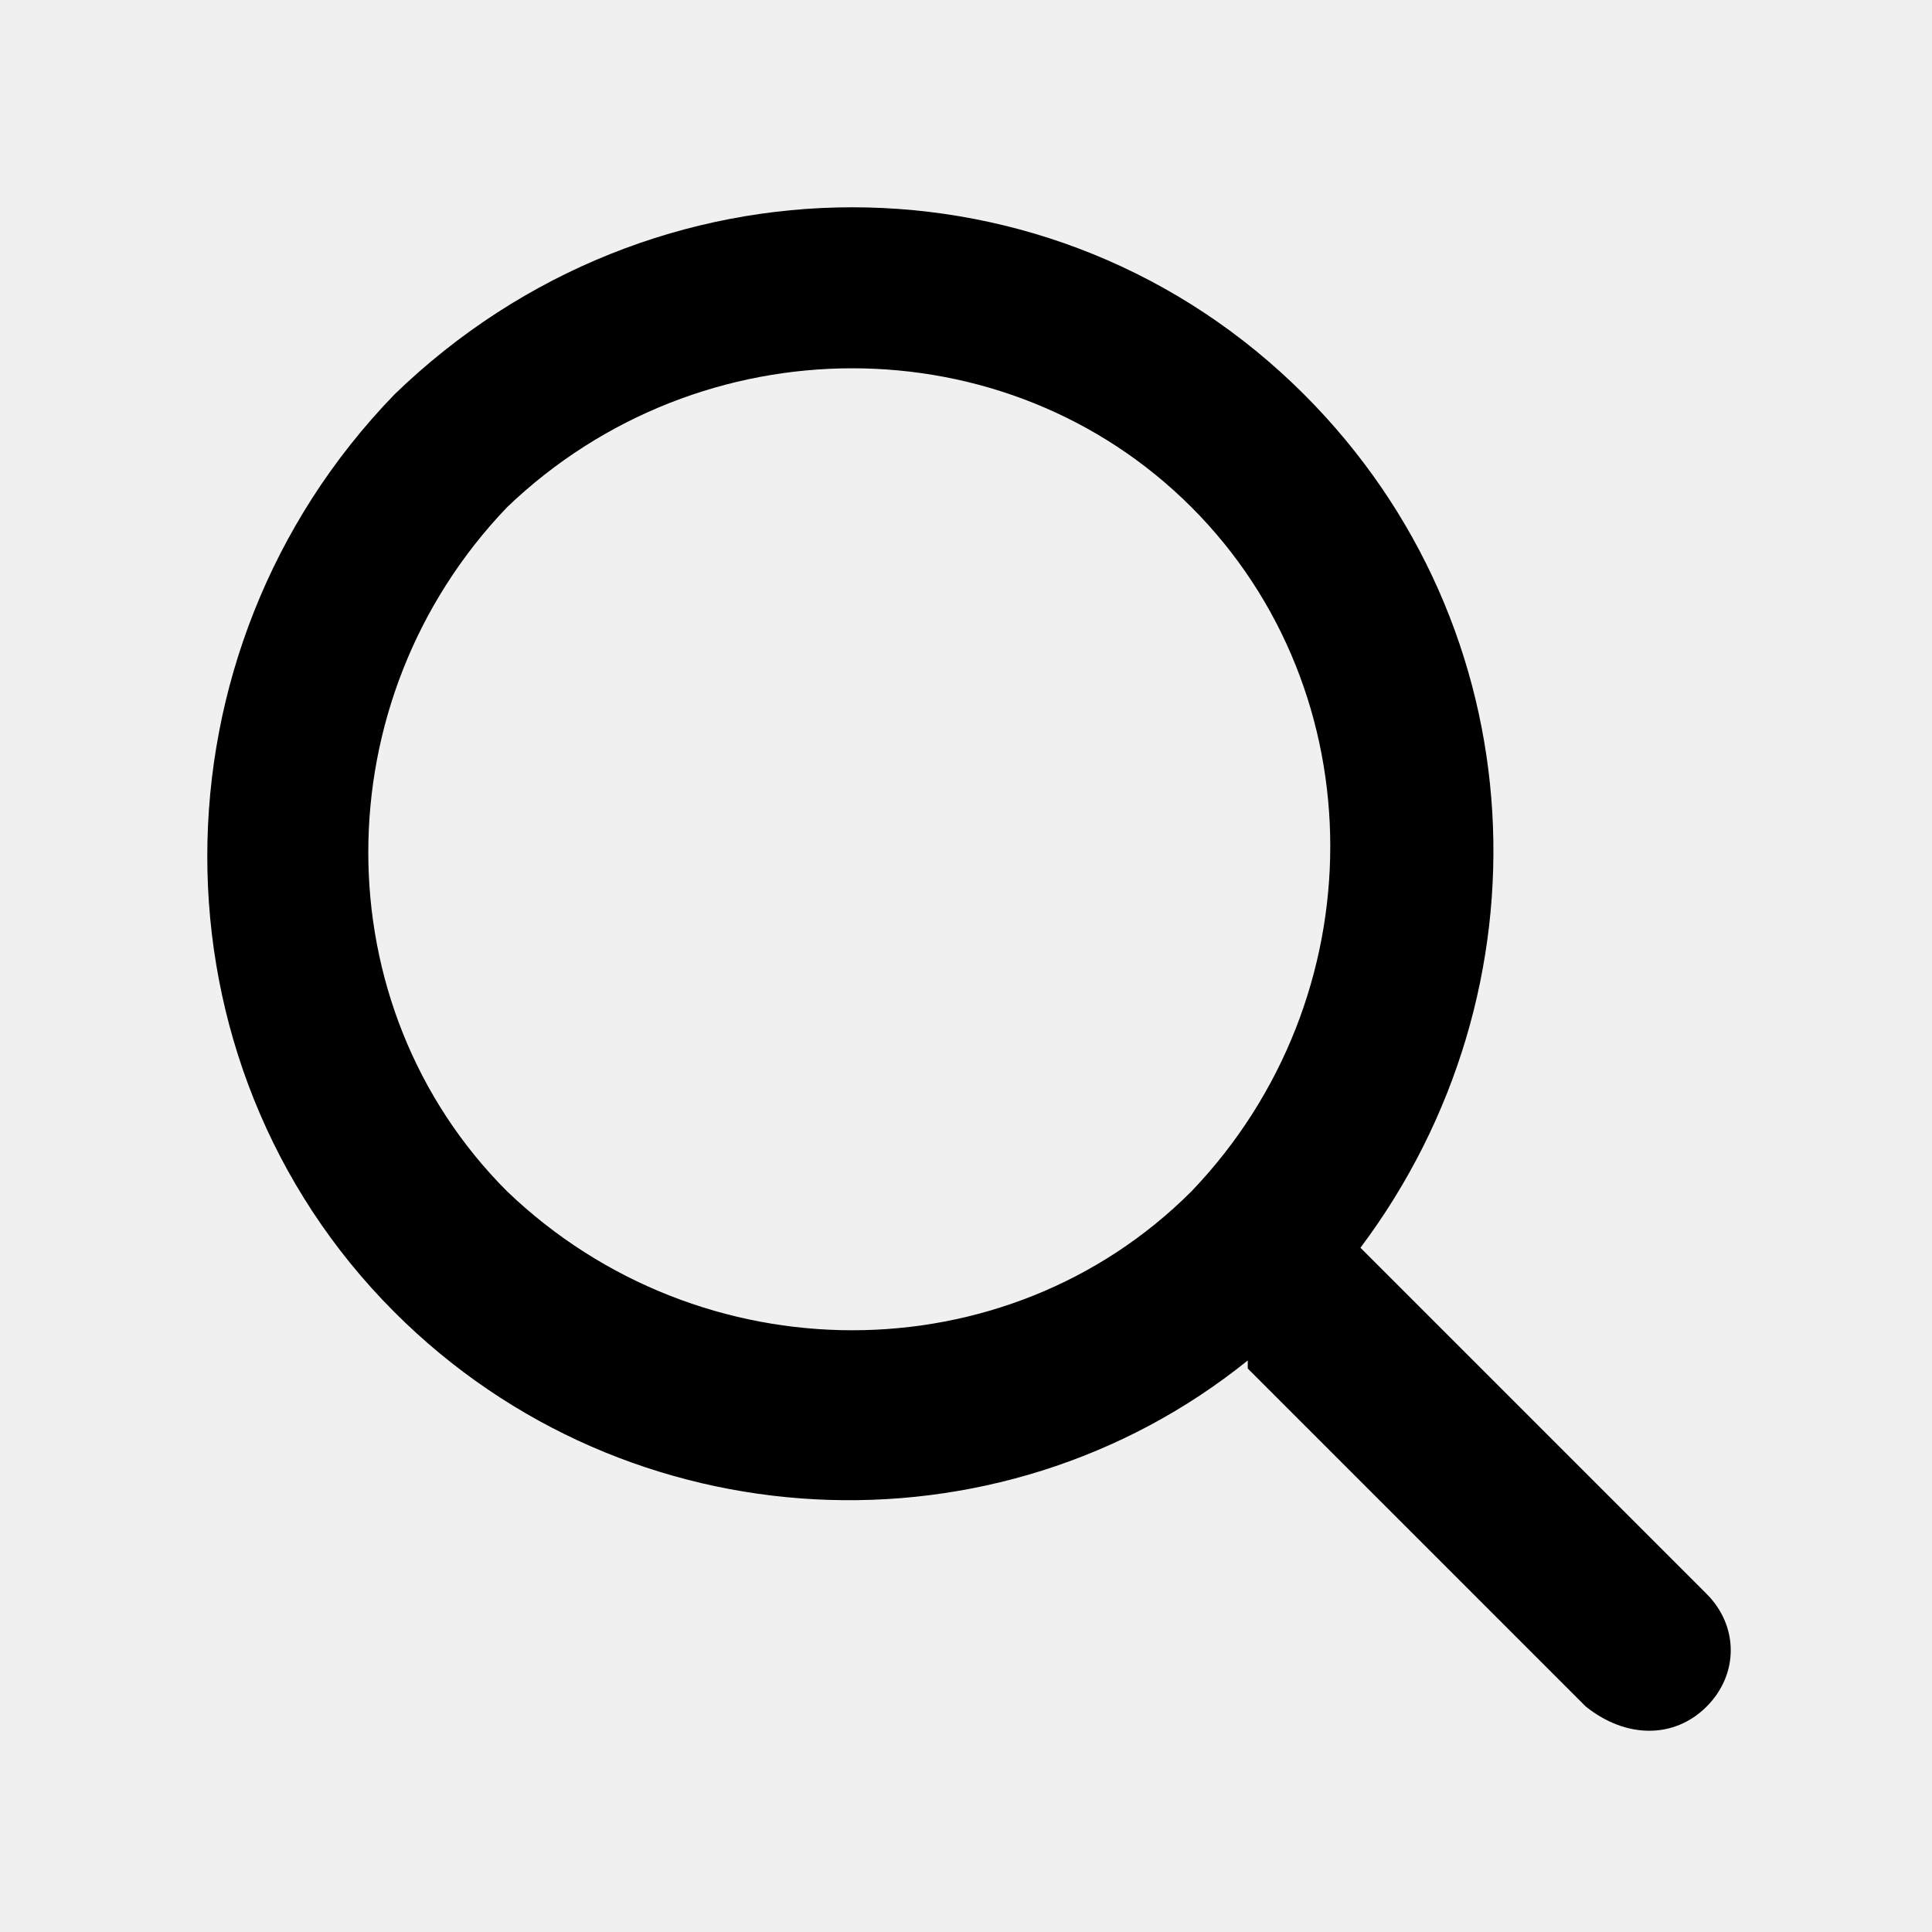
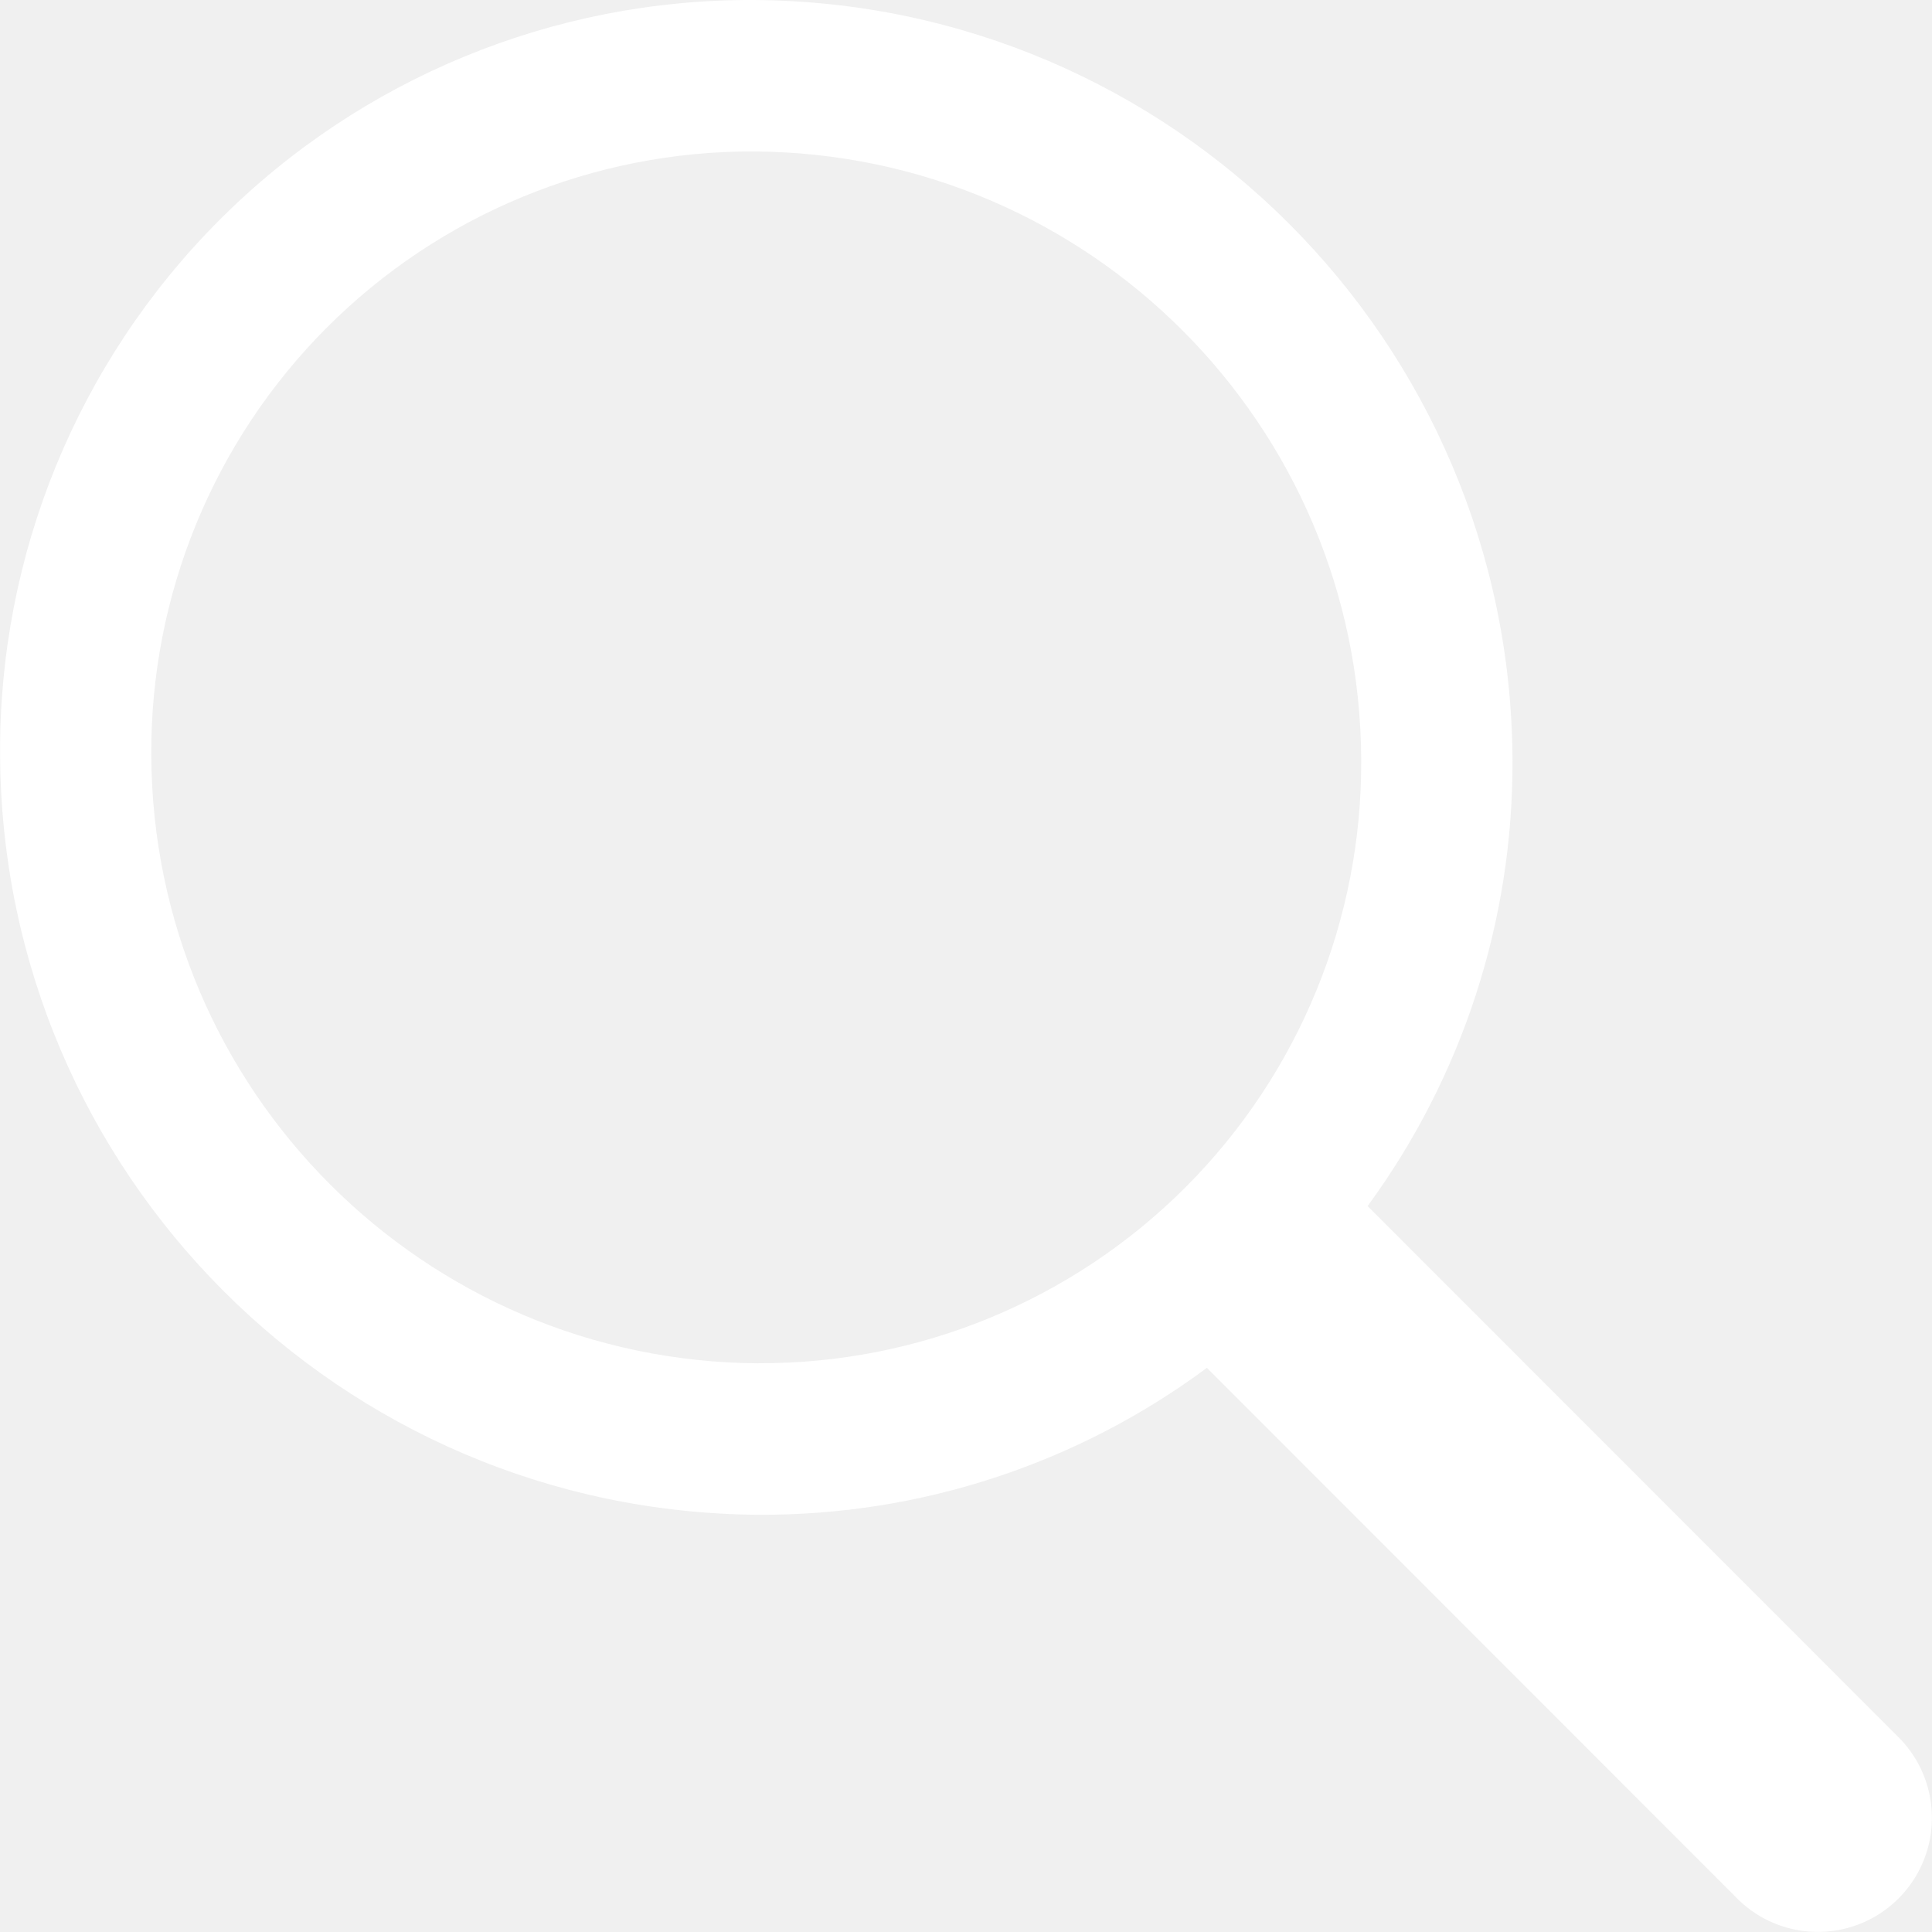
- <svg xmlns="http://www.w3.org/2000/svg" viewBox="0 0 24 24" width="24" height="24">
-   <path d="M16.9,15.5c2.4-3.2,2.2-7.7-0.7-10.6c-3.1-3.1-8.1-3.1-11.3,0c-3.1,3.2-3.1,8.3,0,11.4     c2.9,2.9,7.5,3.1,10.6,0.6c0,0.1,0,0.1,0,0.1l4.2,4.2c0.5,0.4,1.1,0.4,1.5,0c0.4-0.4,0.4-1,0-1.4L16.9,15.5     C16.9,15.5,16.9,15.5,16.9,15.5L16.9,15.5z M14.8,6.3c2.3,2.3,2.3,6.1,0,8.5c-2.3,2.3-6.1,2.3-8.5,0C4,12.5,4,8.7,6.3,6.3     C8.7,4,12.5,4,14.8,6.3z" />
+ <svg xmlns="http://www.w3.org/2000/svg" width="23" height="23">
+   <path d="M22.578 20.658l-6.297-6.3a8.914 8.914 0 001.725-5.31A9.088 9.088 0 008.971 0a8.93 8.93 0 00-8.97 8.984 9.089 9.089 0 009.035 9.049 8.885 8.885 0 005.325-1.744l.007-.005 6.291 6.295a1.358 1.358 0 101.92-1.92zM9.03 16.23a7.27 7.27 0 01-7.229-7.24 7.147 7.147 0 017.176-7.187 7.27 7.27 0 017.228 7.239 7.147 7.147 0 01-7.176 7.187z" fill="#FFF" fill-rule="evenodd" />
</svg>
